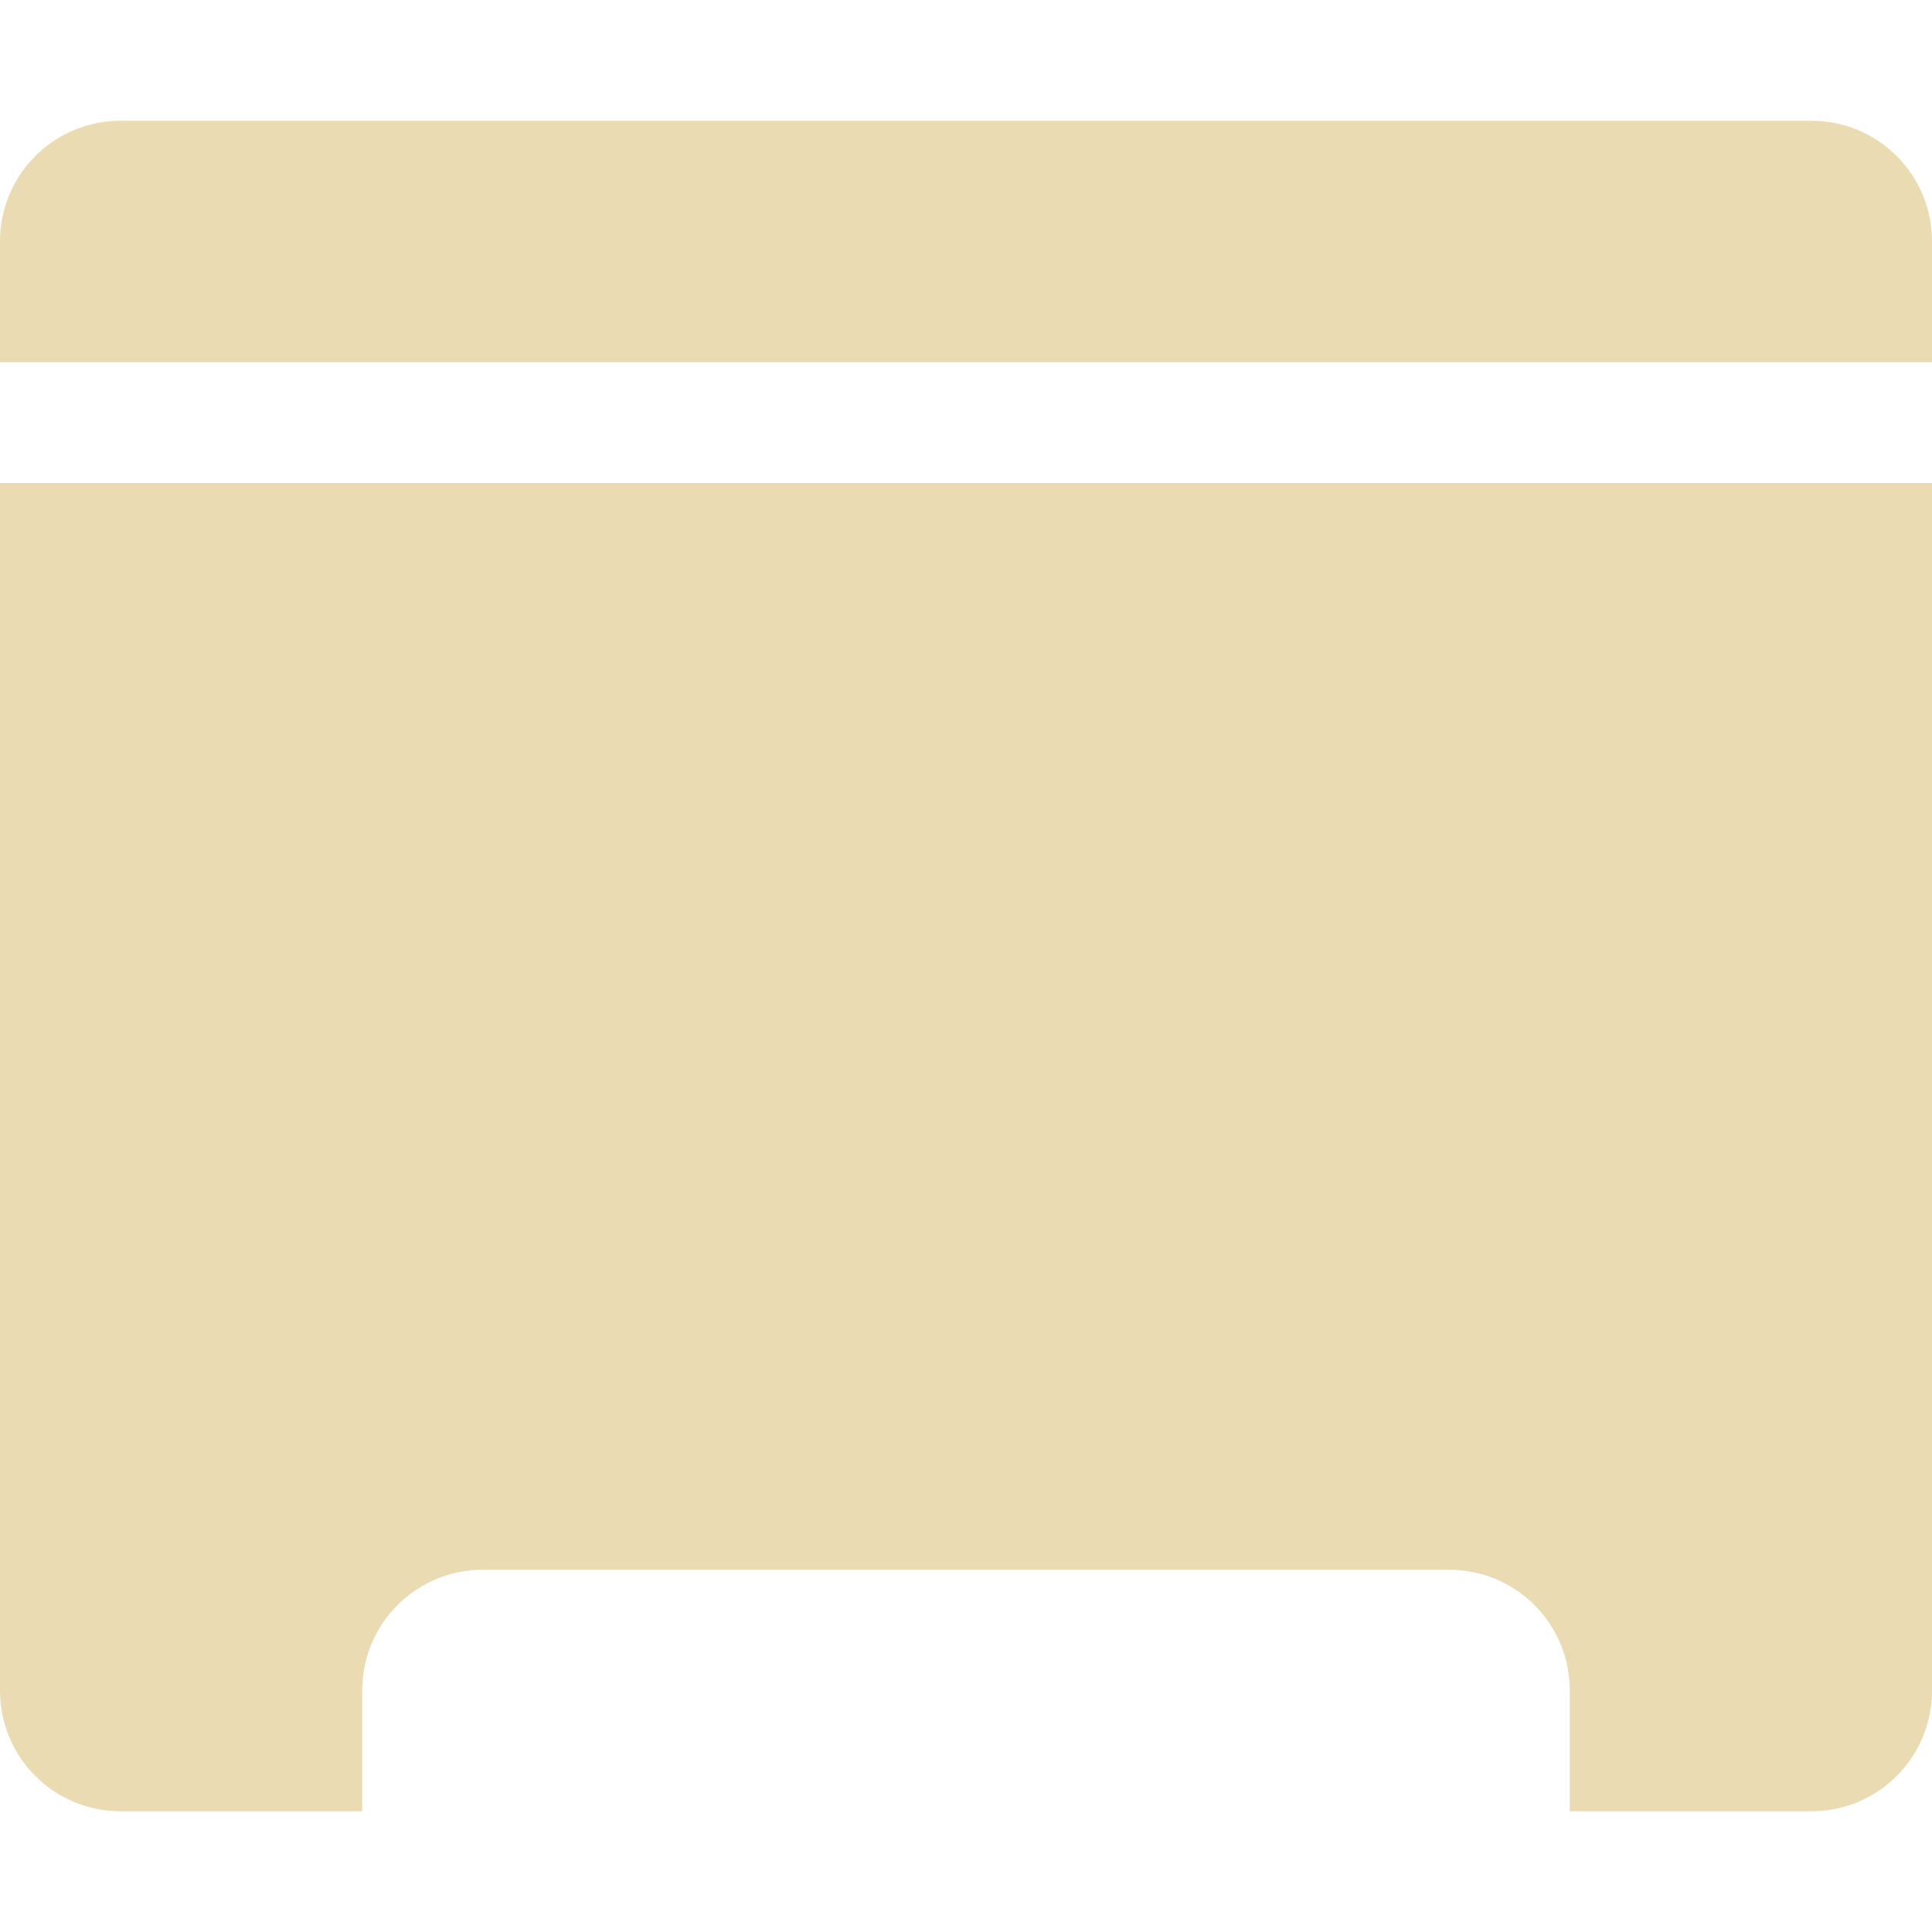
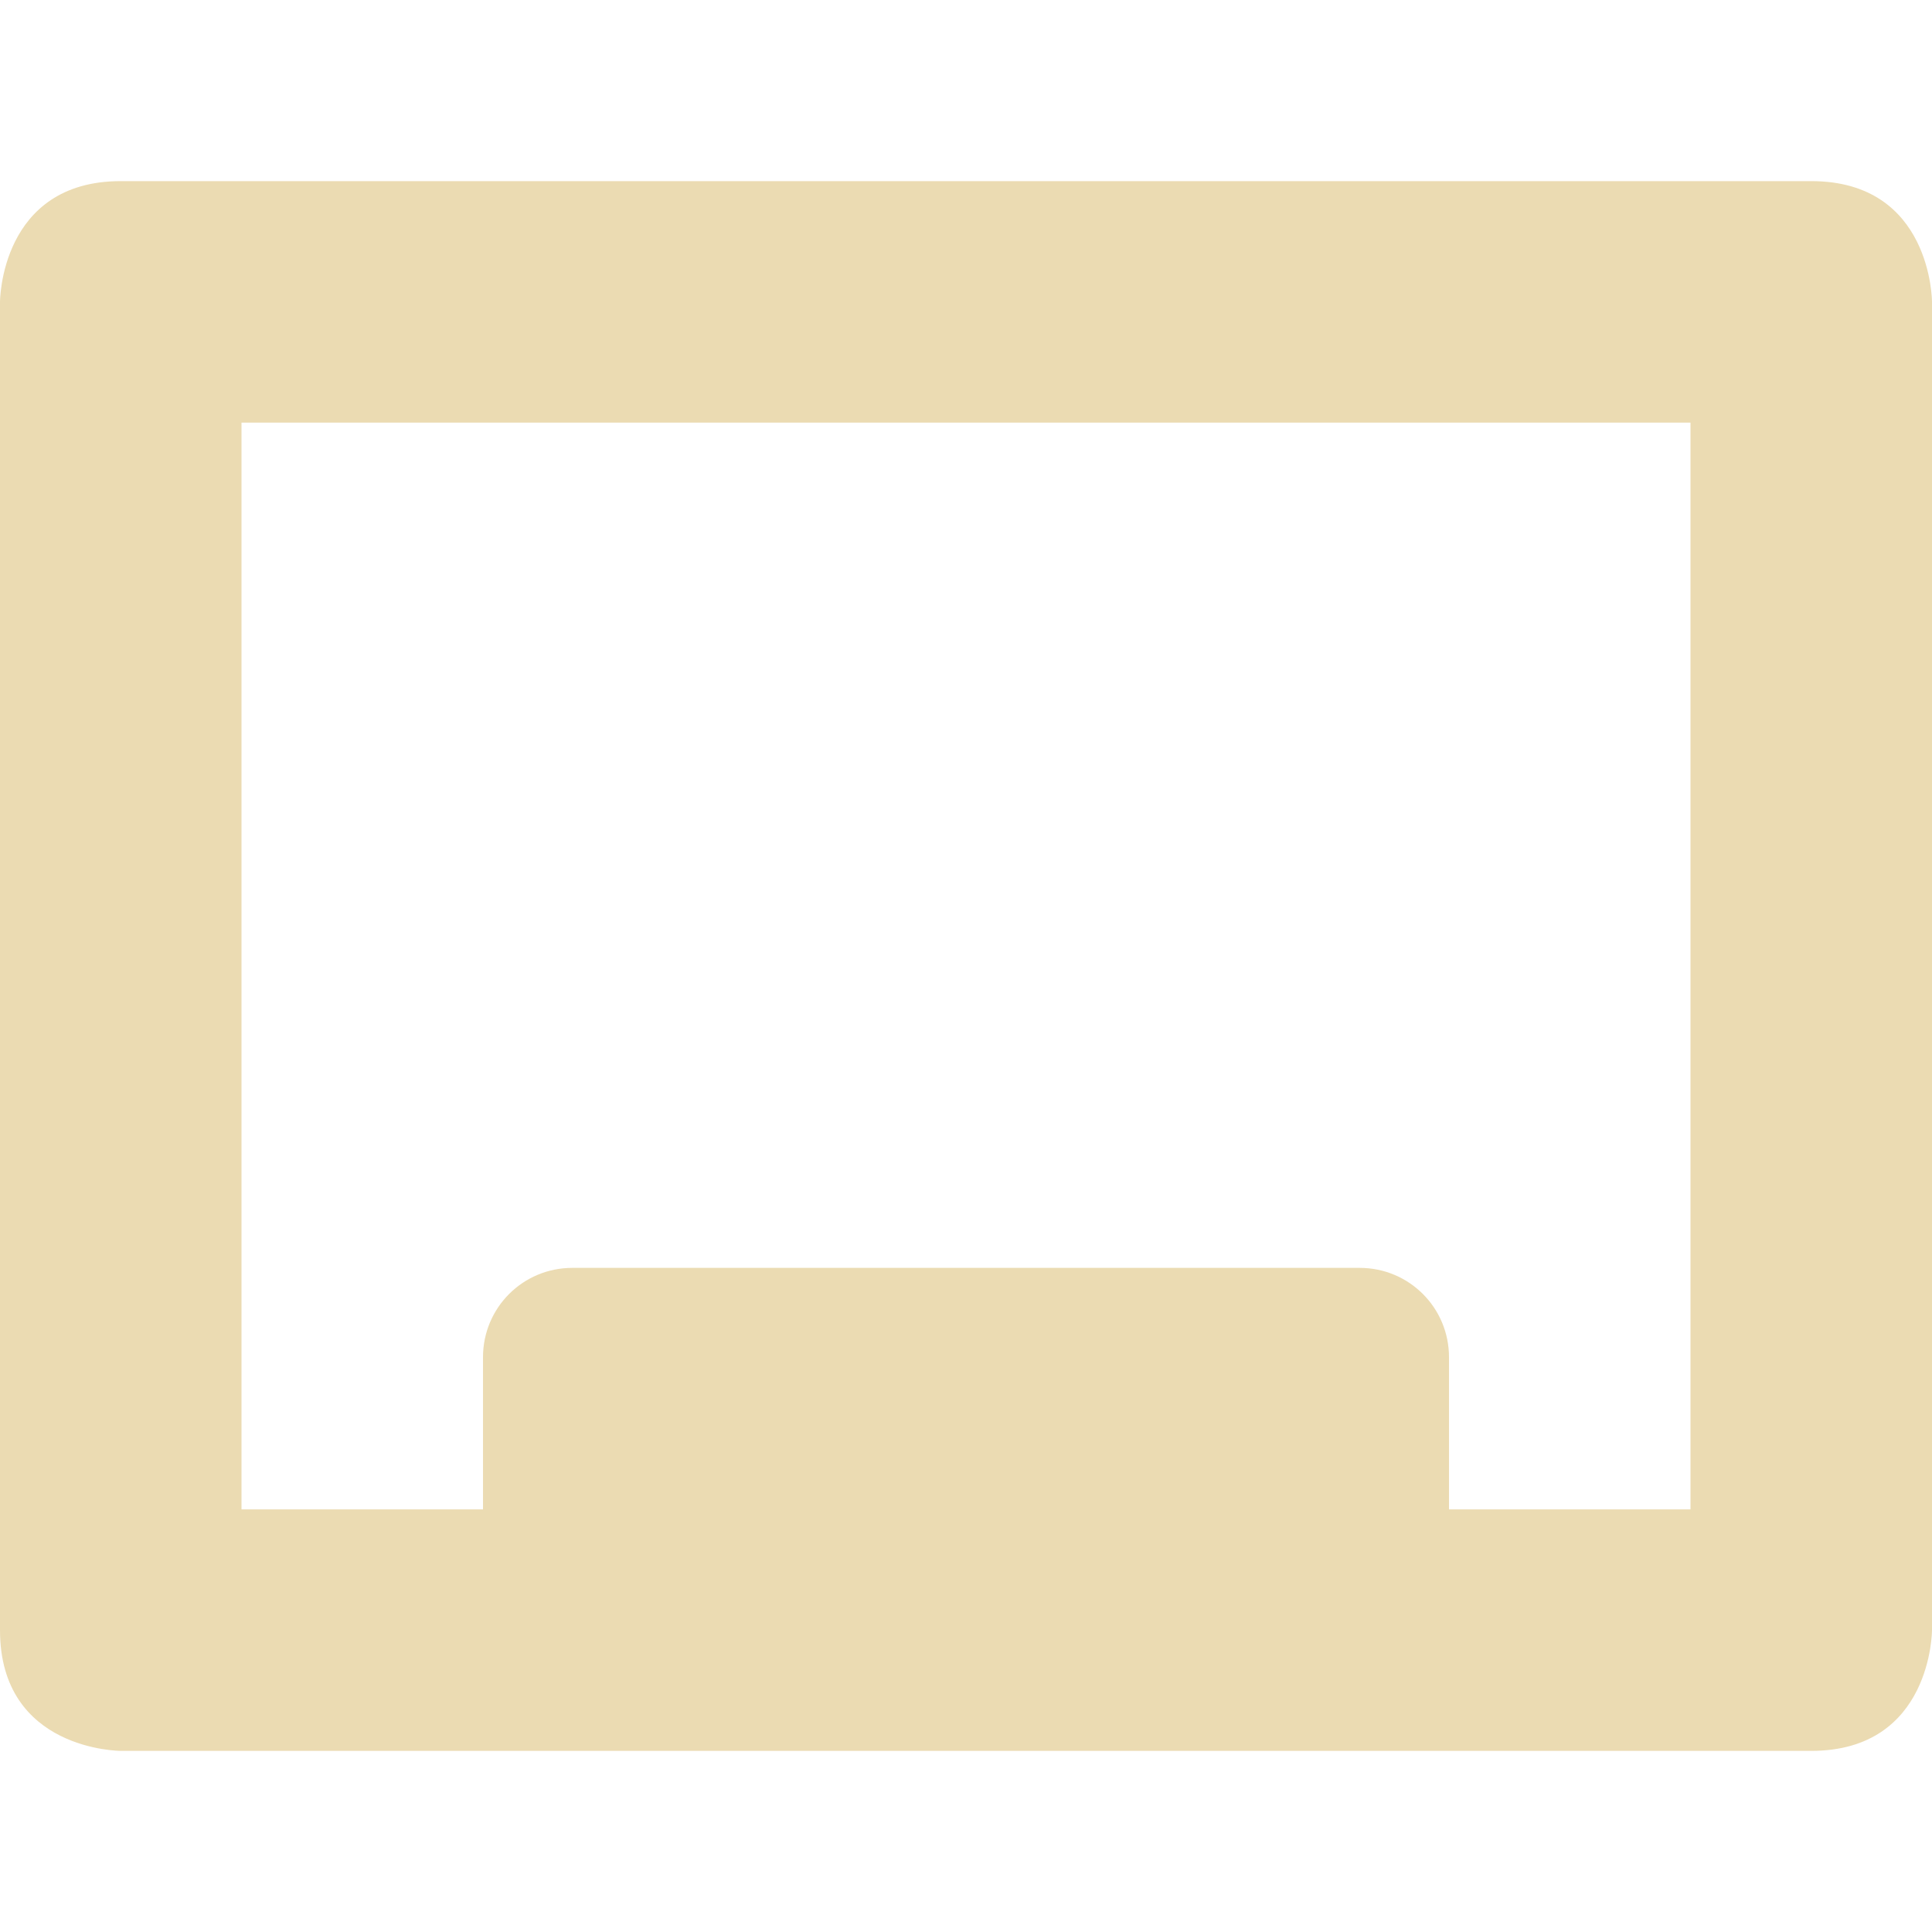
<svg xmlns="http://www.w3.org/2000/svg" width="16" height="16" version="1.1">
  <defs>
    <style type="text/css">.ColorScheme-Text { color:#ebdbb2; } .ColorScheme-Highlight { color:#458588; }</style>
  </defs>
-   <path class="ColorScheme-Text" fill="currentColor" d="m1 1c-0.554 0-1 0.446-1 1v1h16v-1c0-0.554-0.446-1-1-1zm-1 3v10c0 0.554 0.446 1 1 1h2v-1c0-0.554 0.446-1 1-1h8c0.554 0 1 0.446 1 1v1h2c0.554 0 1-0.446 1-1v-10z" />
+   <path class="ColorScheme-Text" d="m1 1.5c-1 0-1 1-1 1v11c0 1 1 1 1 1h14c1 0 1-1 1-1v-11s-1e-6 -1-1-1zm1 2h12v9h-2v-1.26c0-0.41-0.33-0.74-0.74-0.74h-6.52c-0.41 0-0.74 0.33-0.74 0.74v1.26h-2z" fill="currentColor" />
</svg>
